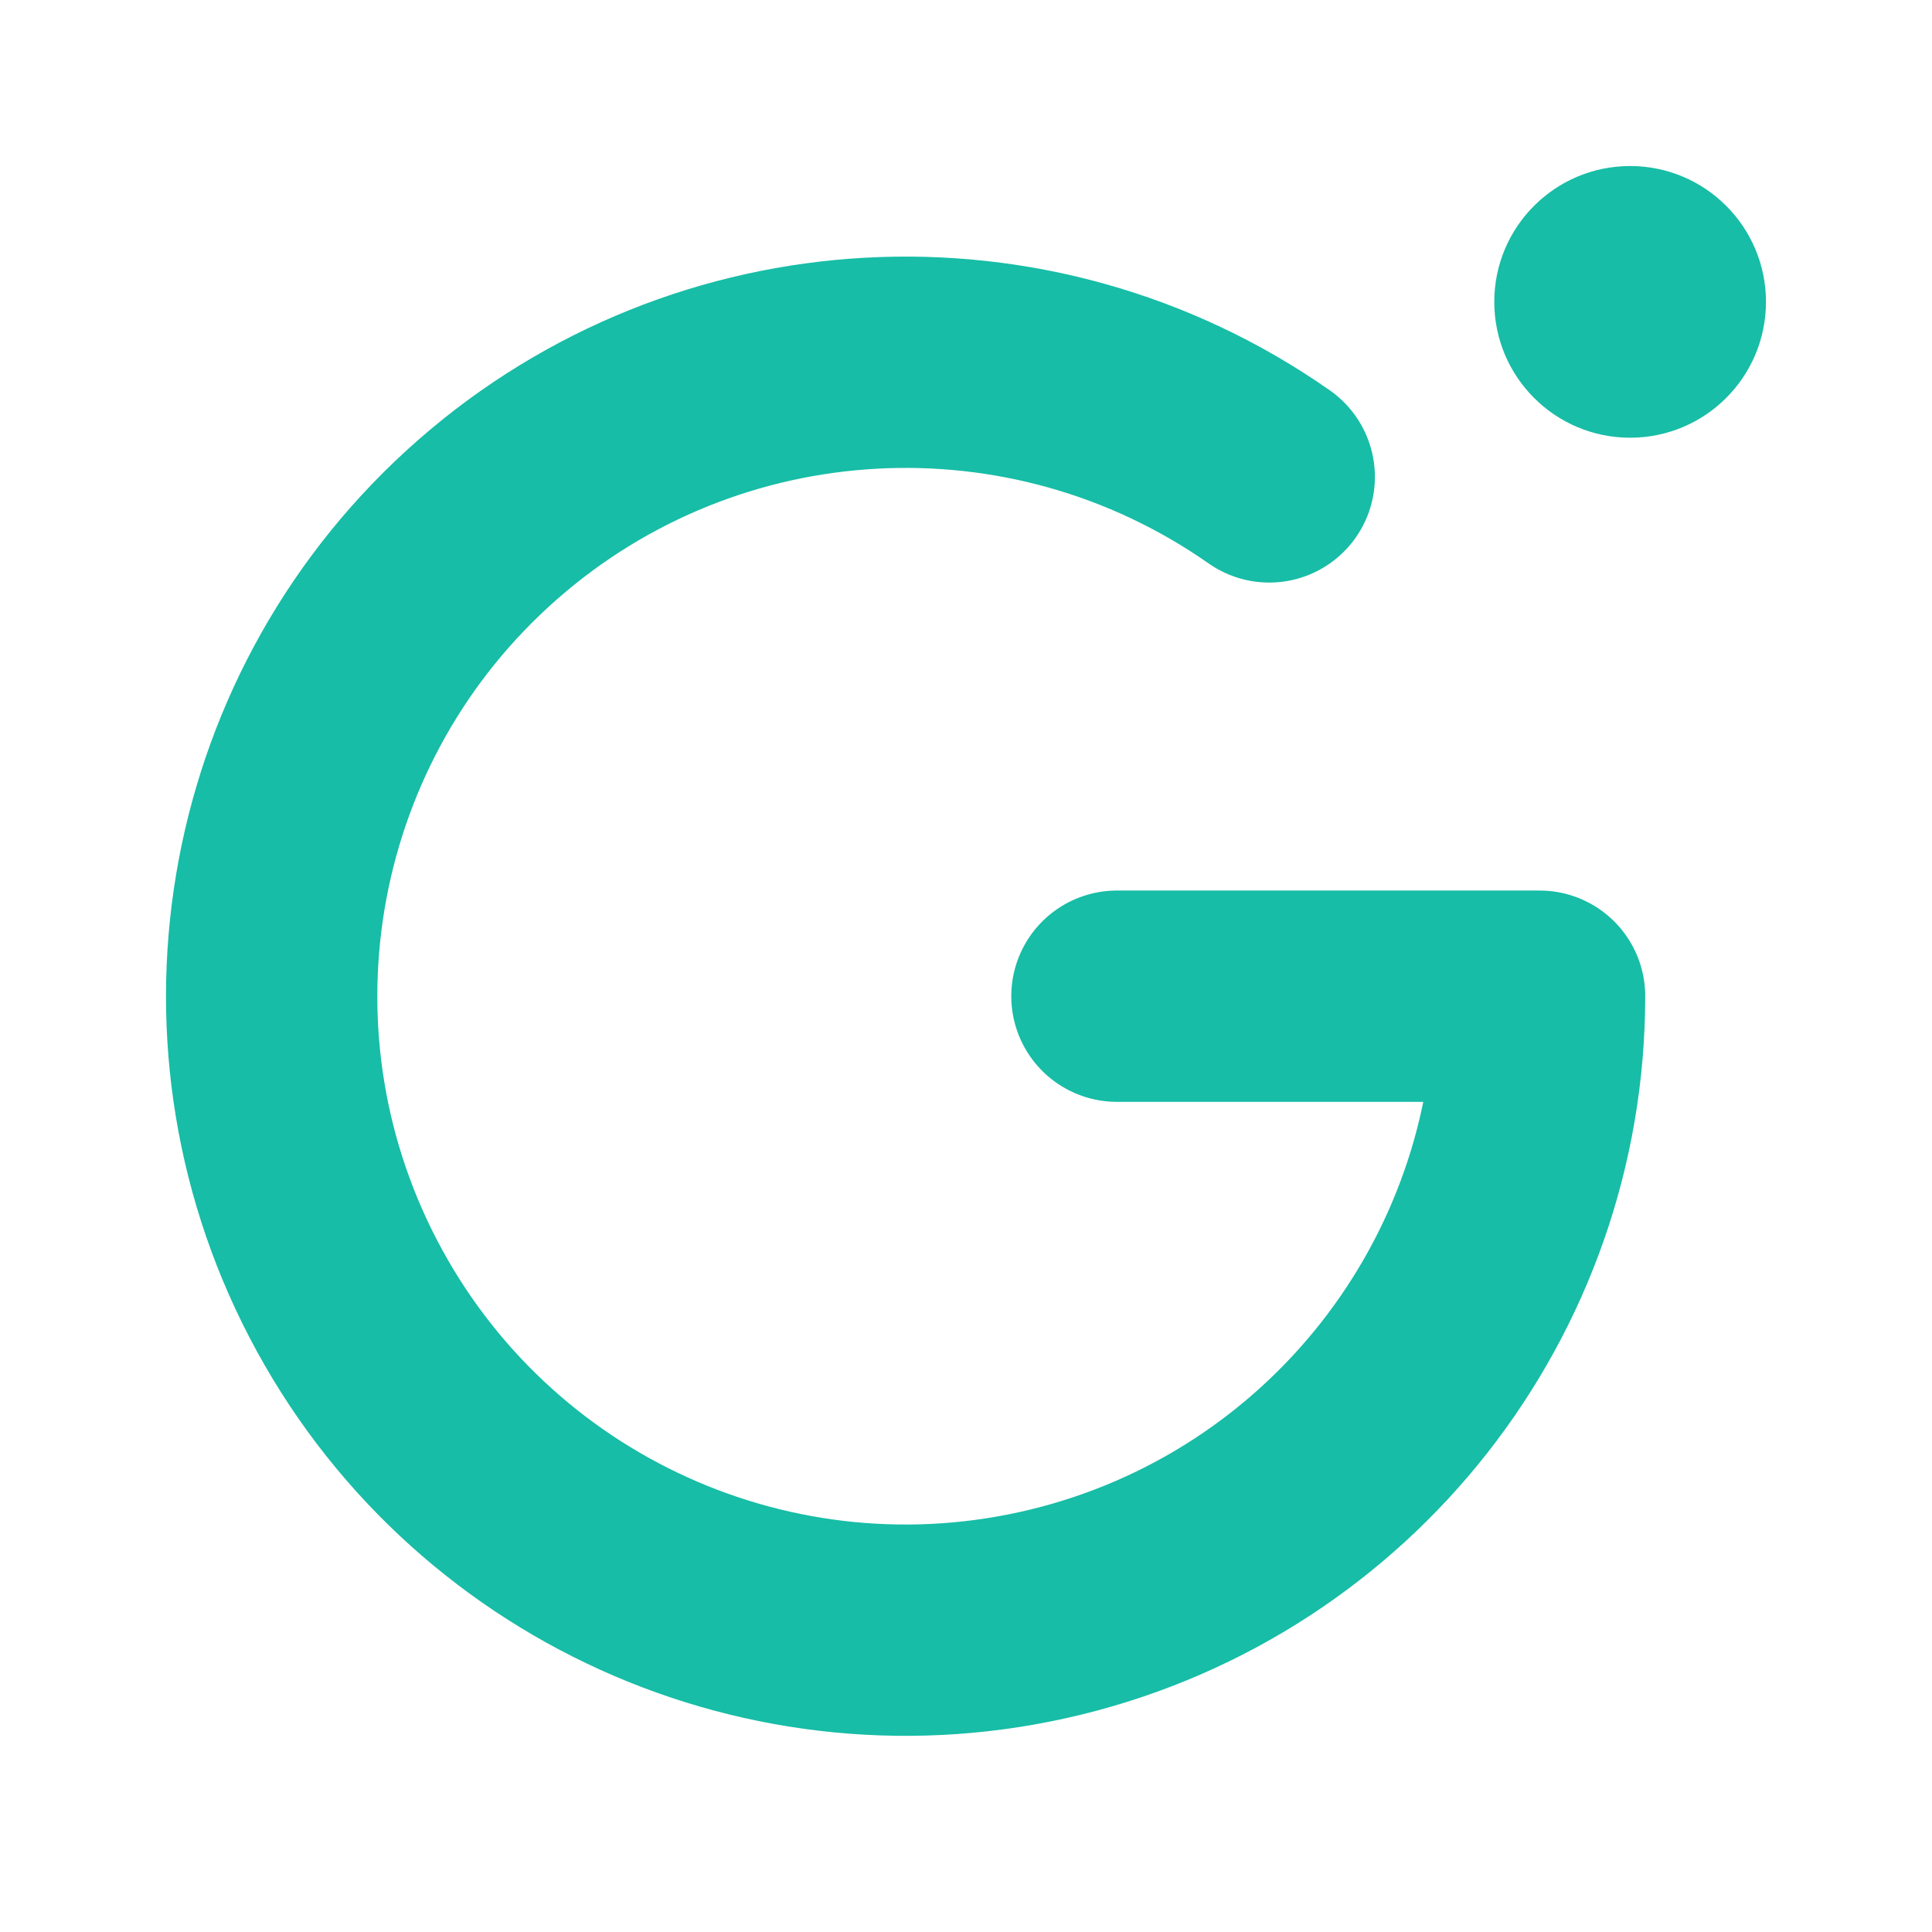
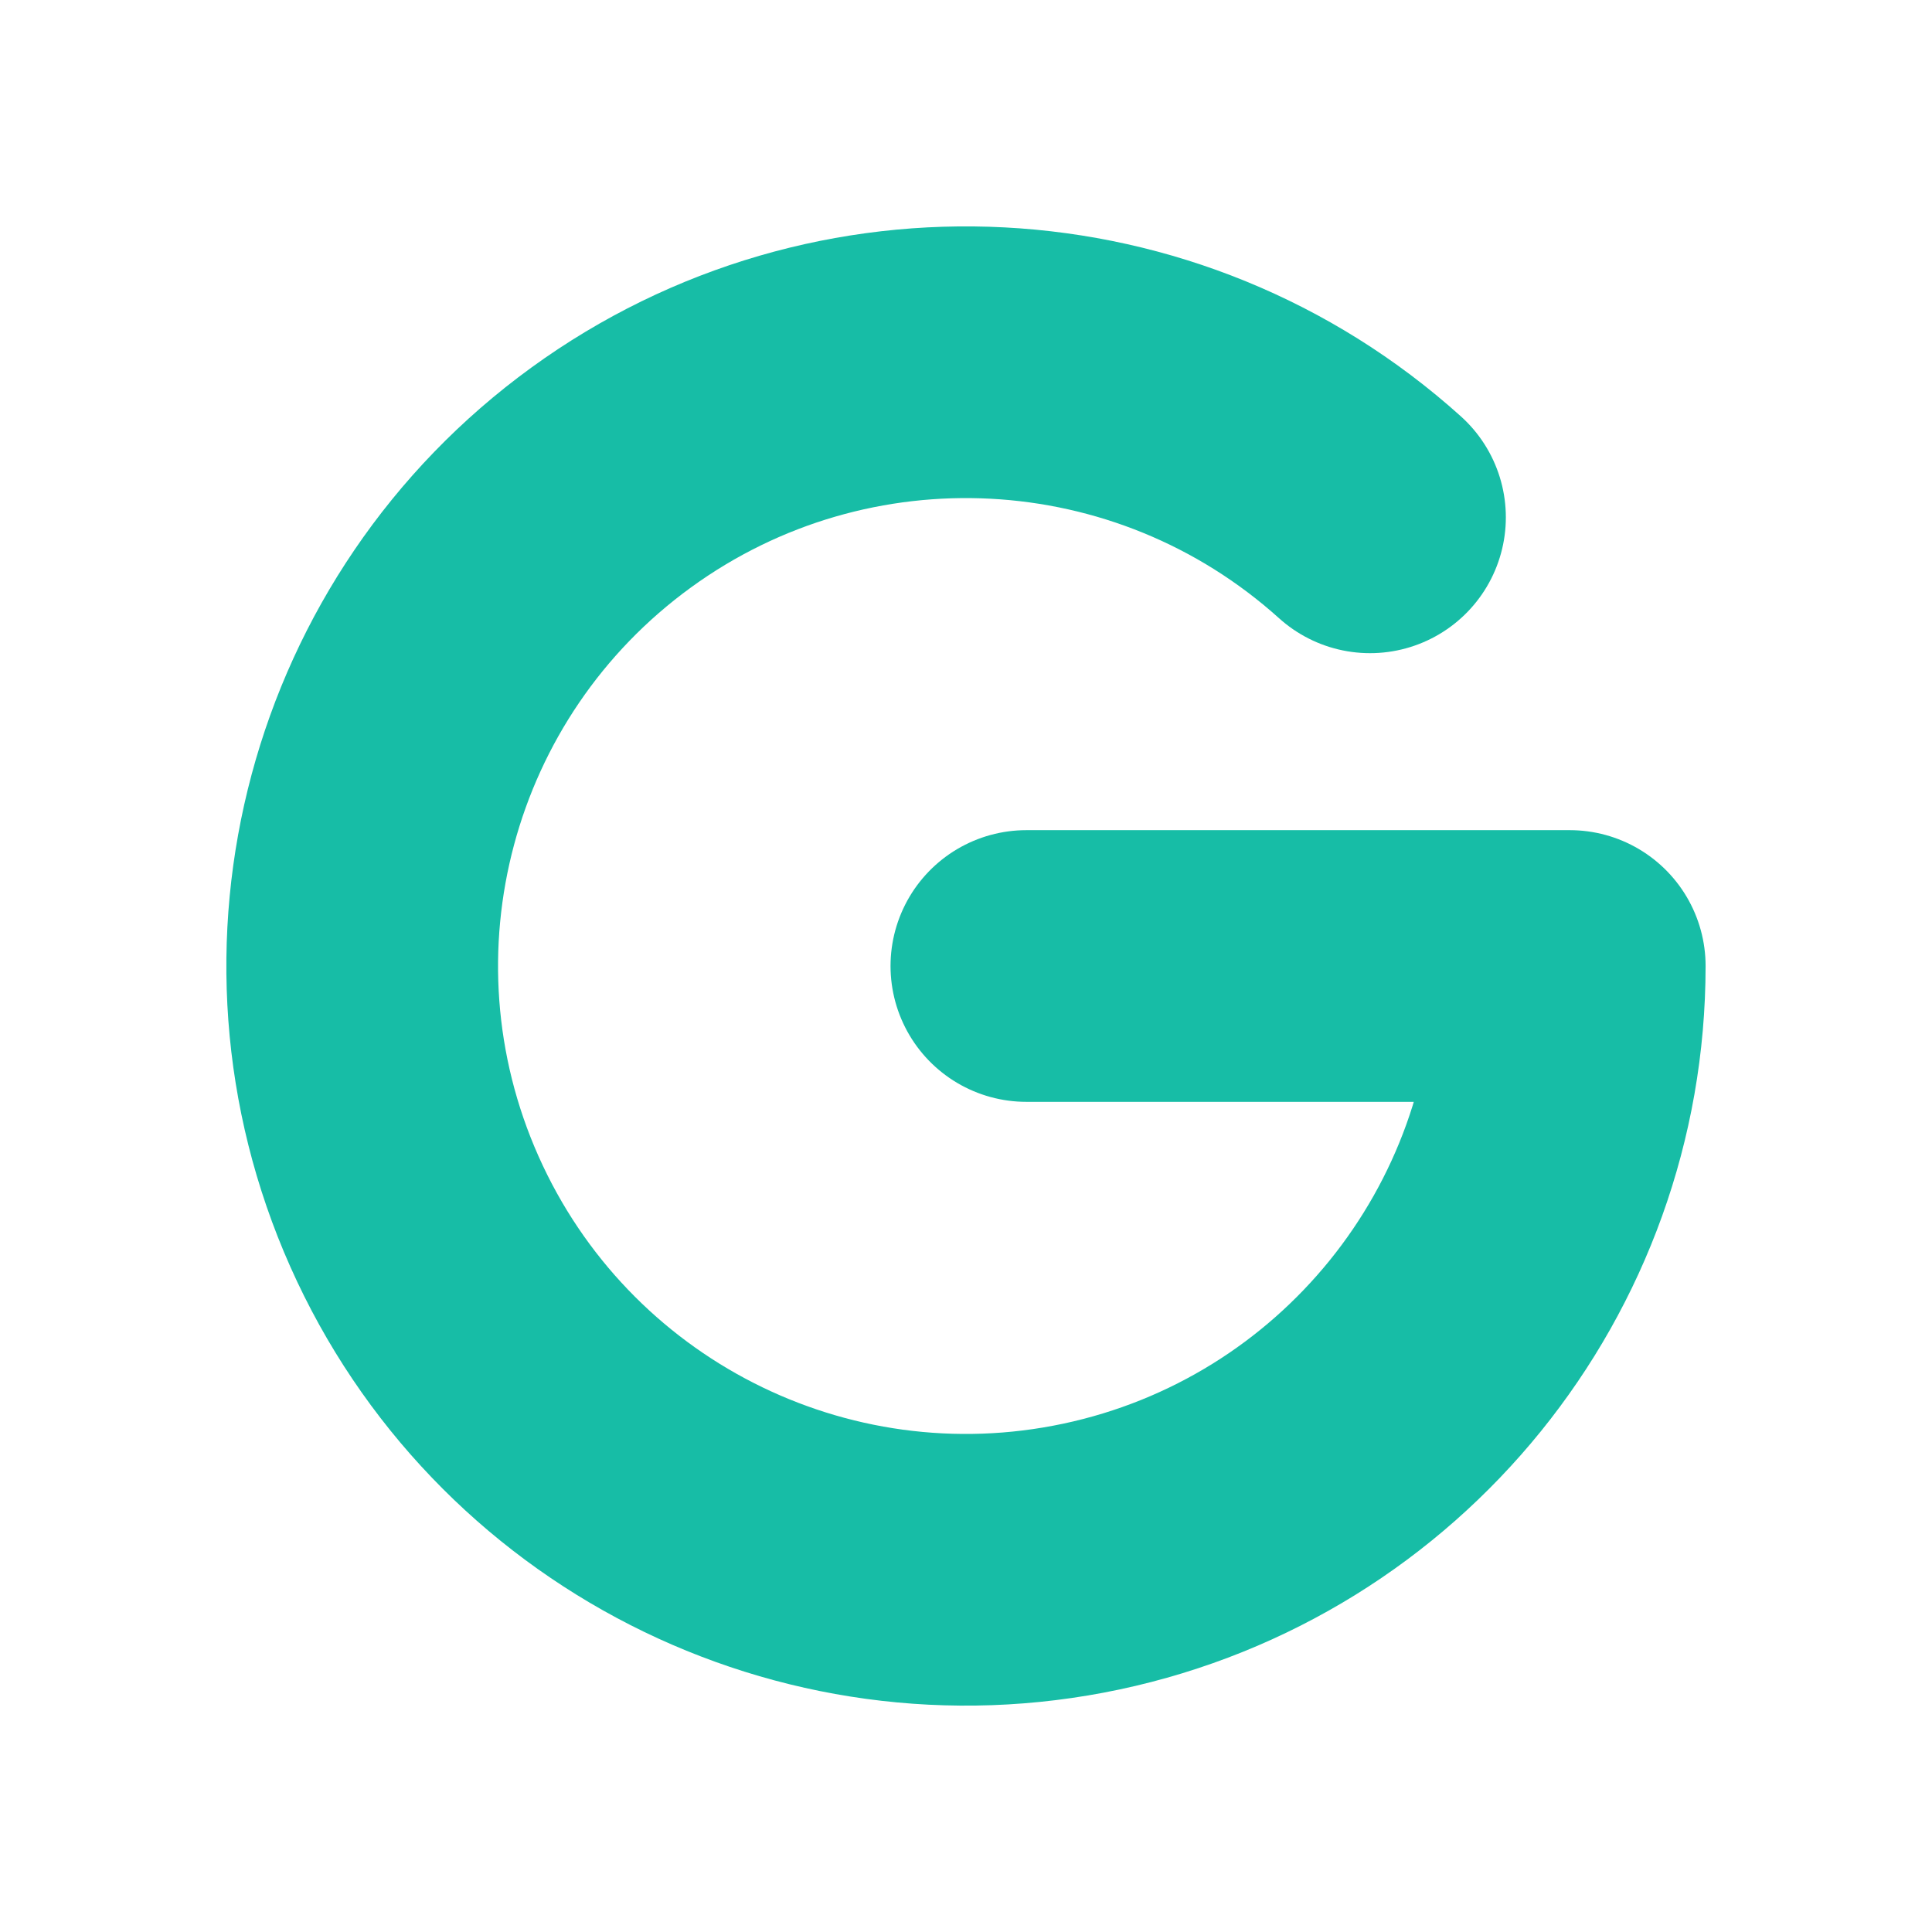
<svg xmlns="http://www.w3.org/2000/svg" viewBox="0 0 64 64" width="512" height="512" role="img" aria-labelledby="title">
-   <path d="M 42.045 15.798 A 21 21 0 1 0 51 33 L 37 33" fill="none" stroke="#17BDA6" stroke-width="7" stroke-linecap="round" stroke-linejoin="round" />
-   <circle cx="54" cy="10" r="4.5" fill="#17BDA6" />
+   <path d="M 45.383 17.137 A 20 20 0 1 0 52 32 L 34 32" fill="none" stroke="#17BDA6" stroke-width="9" stroke-linecap="round" stroke-linejoin="round" />
</svg>
